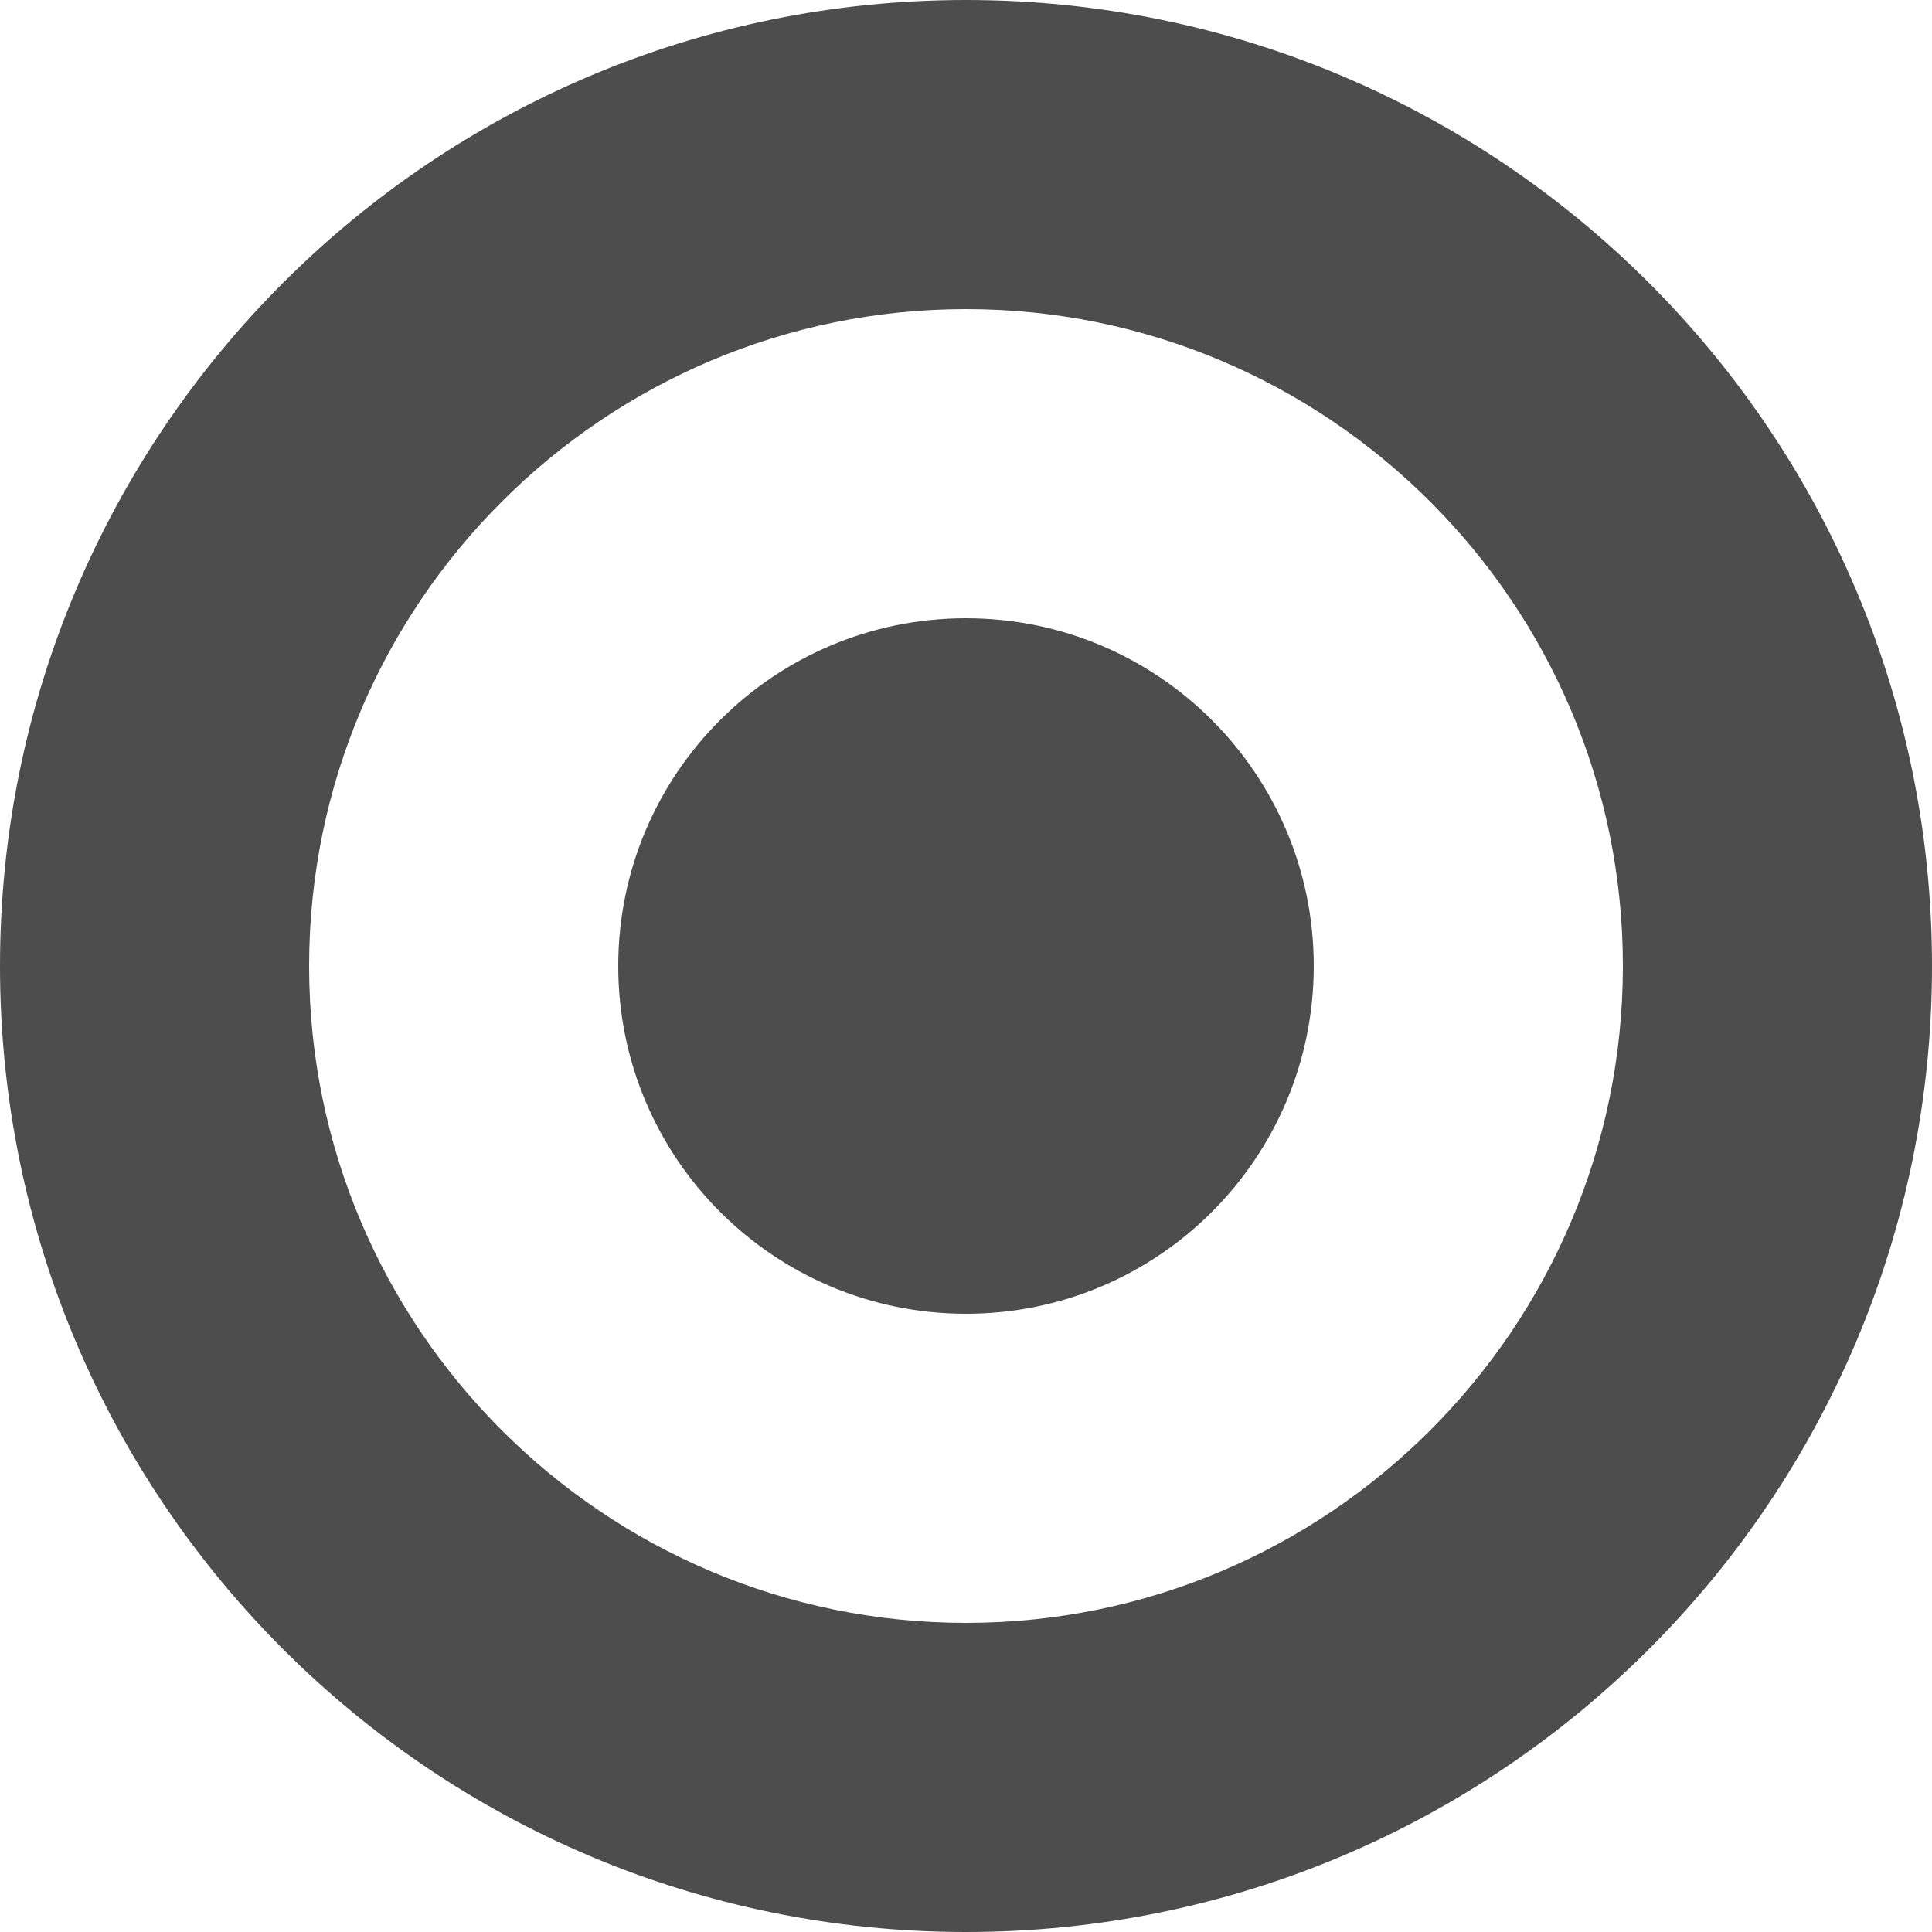
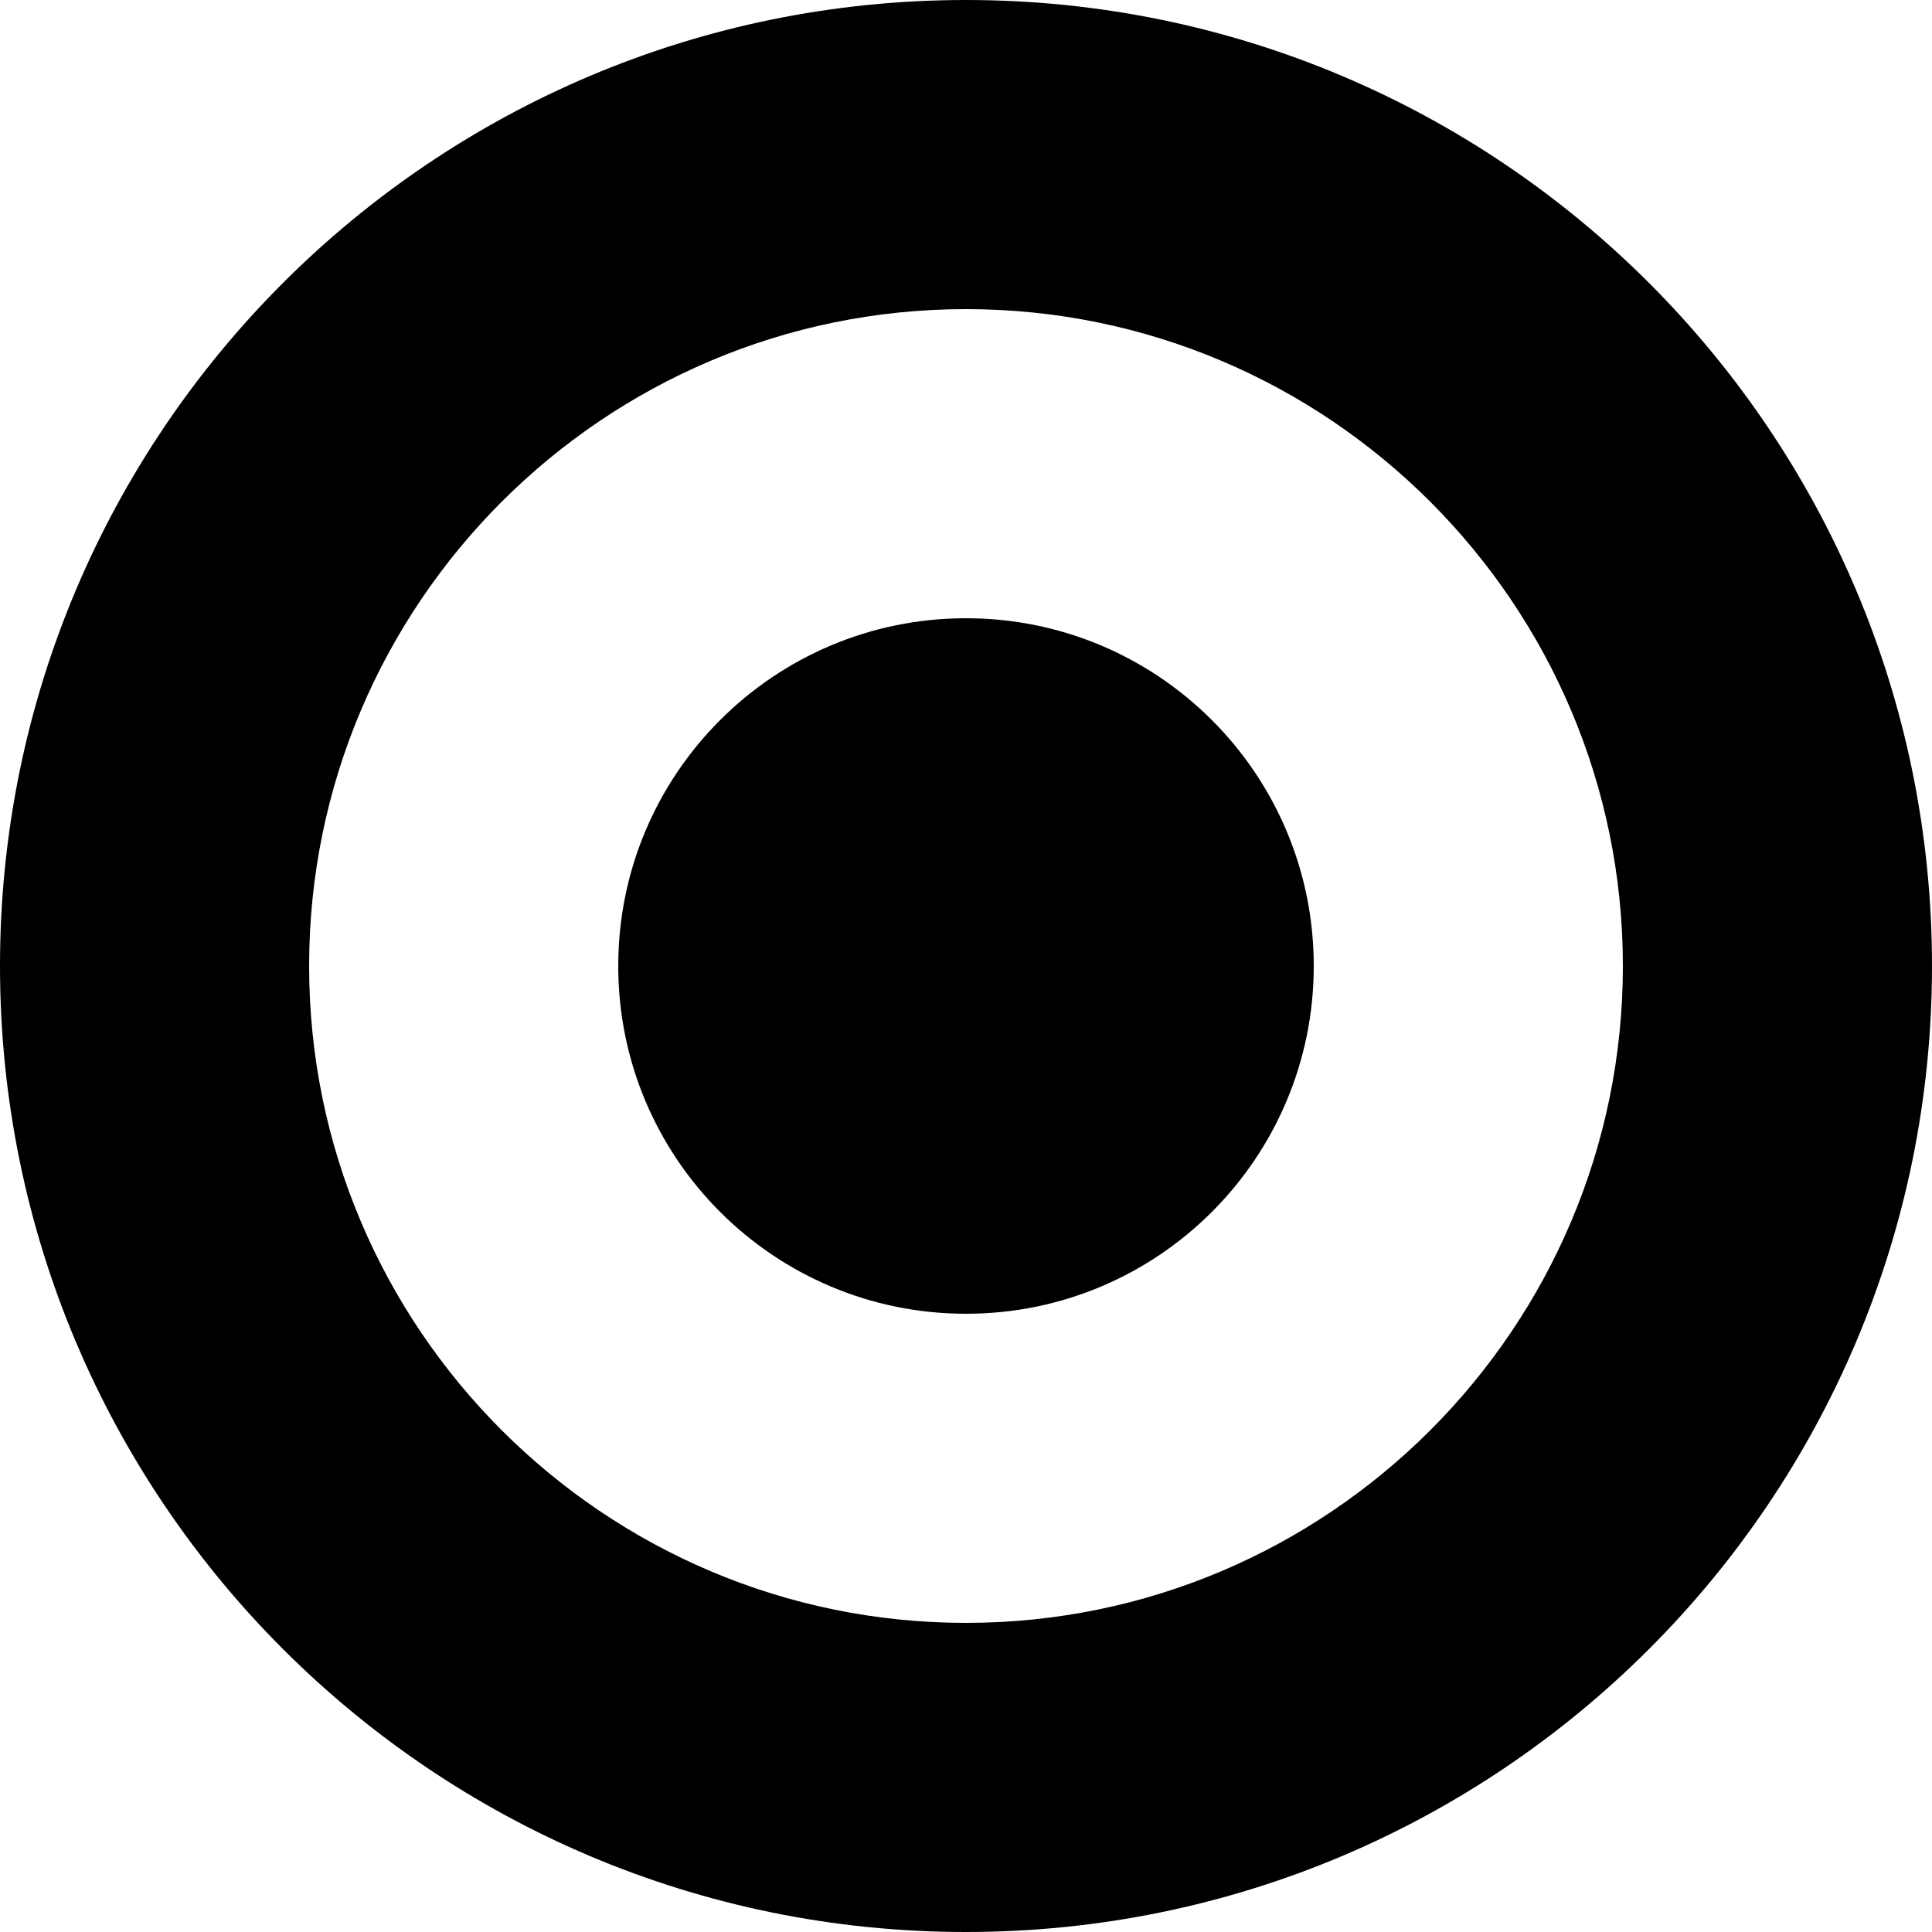
<svg xmlns="http://www.w3.org/2000/svg" width="25" height="25" viewBox="0 0 25 25">
-   <path fill="#4D4D4D" d="M12.5 4c4.687 0 8.5 3.813 8.5 8.5 0 4.687-3.813 8.5-8.5 8.5C7.813 21 4 17.187 4 12.5 4 7.813 7.813 4 12.5 4m0-4C5.597 0 0 5.597 0 12.5S5.597 25 12.5 25 25 19.403 25 12.5 19.403 0 12.5 0z" />
-   <circle fill="#4D4D4D" cx="12.5" cy="12.5" r="4.5" />
+   <path d="M12.5 4c4.687 0 8.5 3.813 8.5 8.5 0 4.687-3.813 8.5-8.5 8.5C7.813 21 4 17.187 4 12.5 4 7.813 7.813 4 12.5 4m0-4C5.597 0 0 5.597 0 12.5S5.597 25 12.5 25 25 19.403 25 12.5 19.403 0 12.5 0z" />
+   <circle cx="12.5" cy="12.5" r="4.5" />
</svg>
